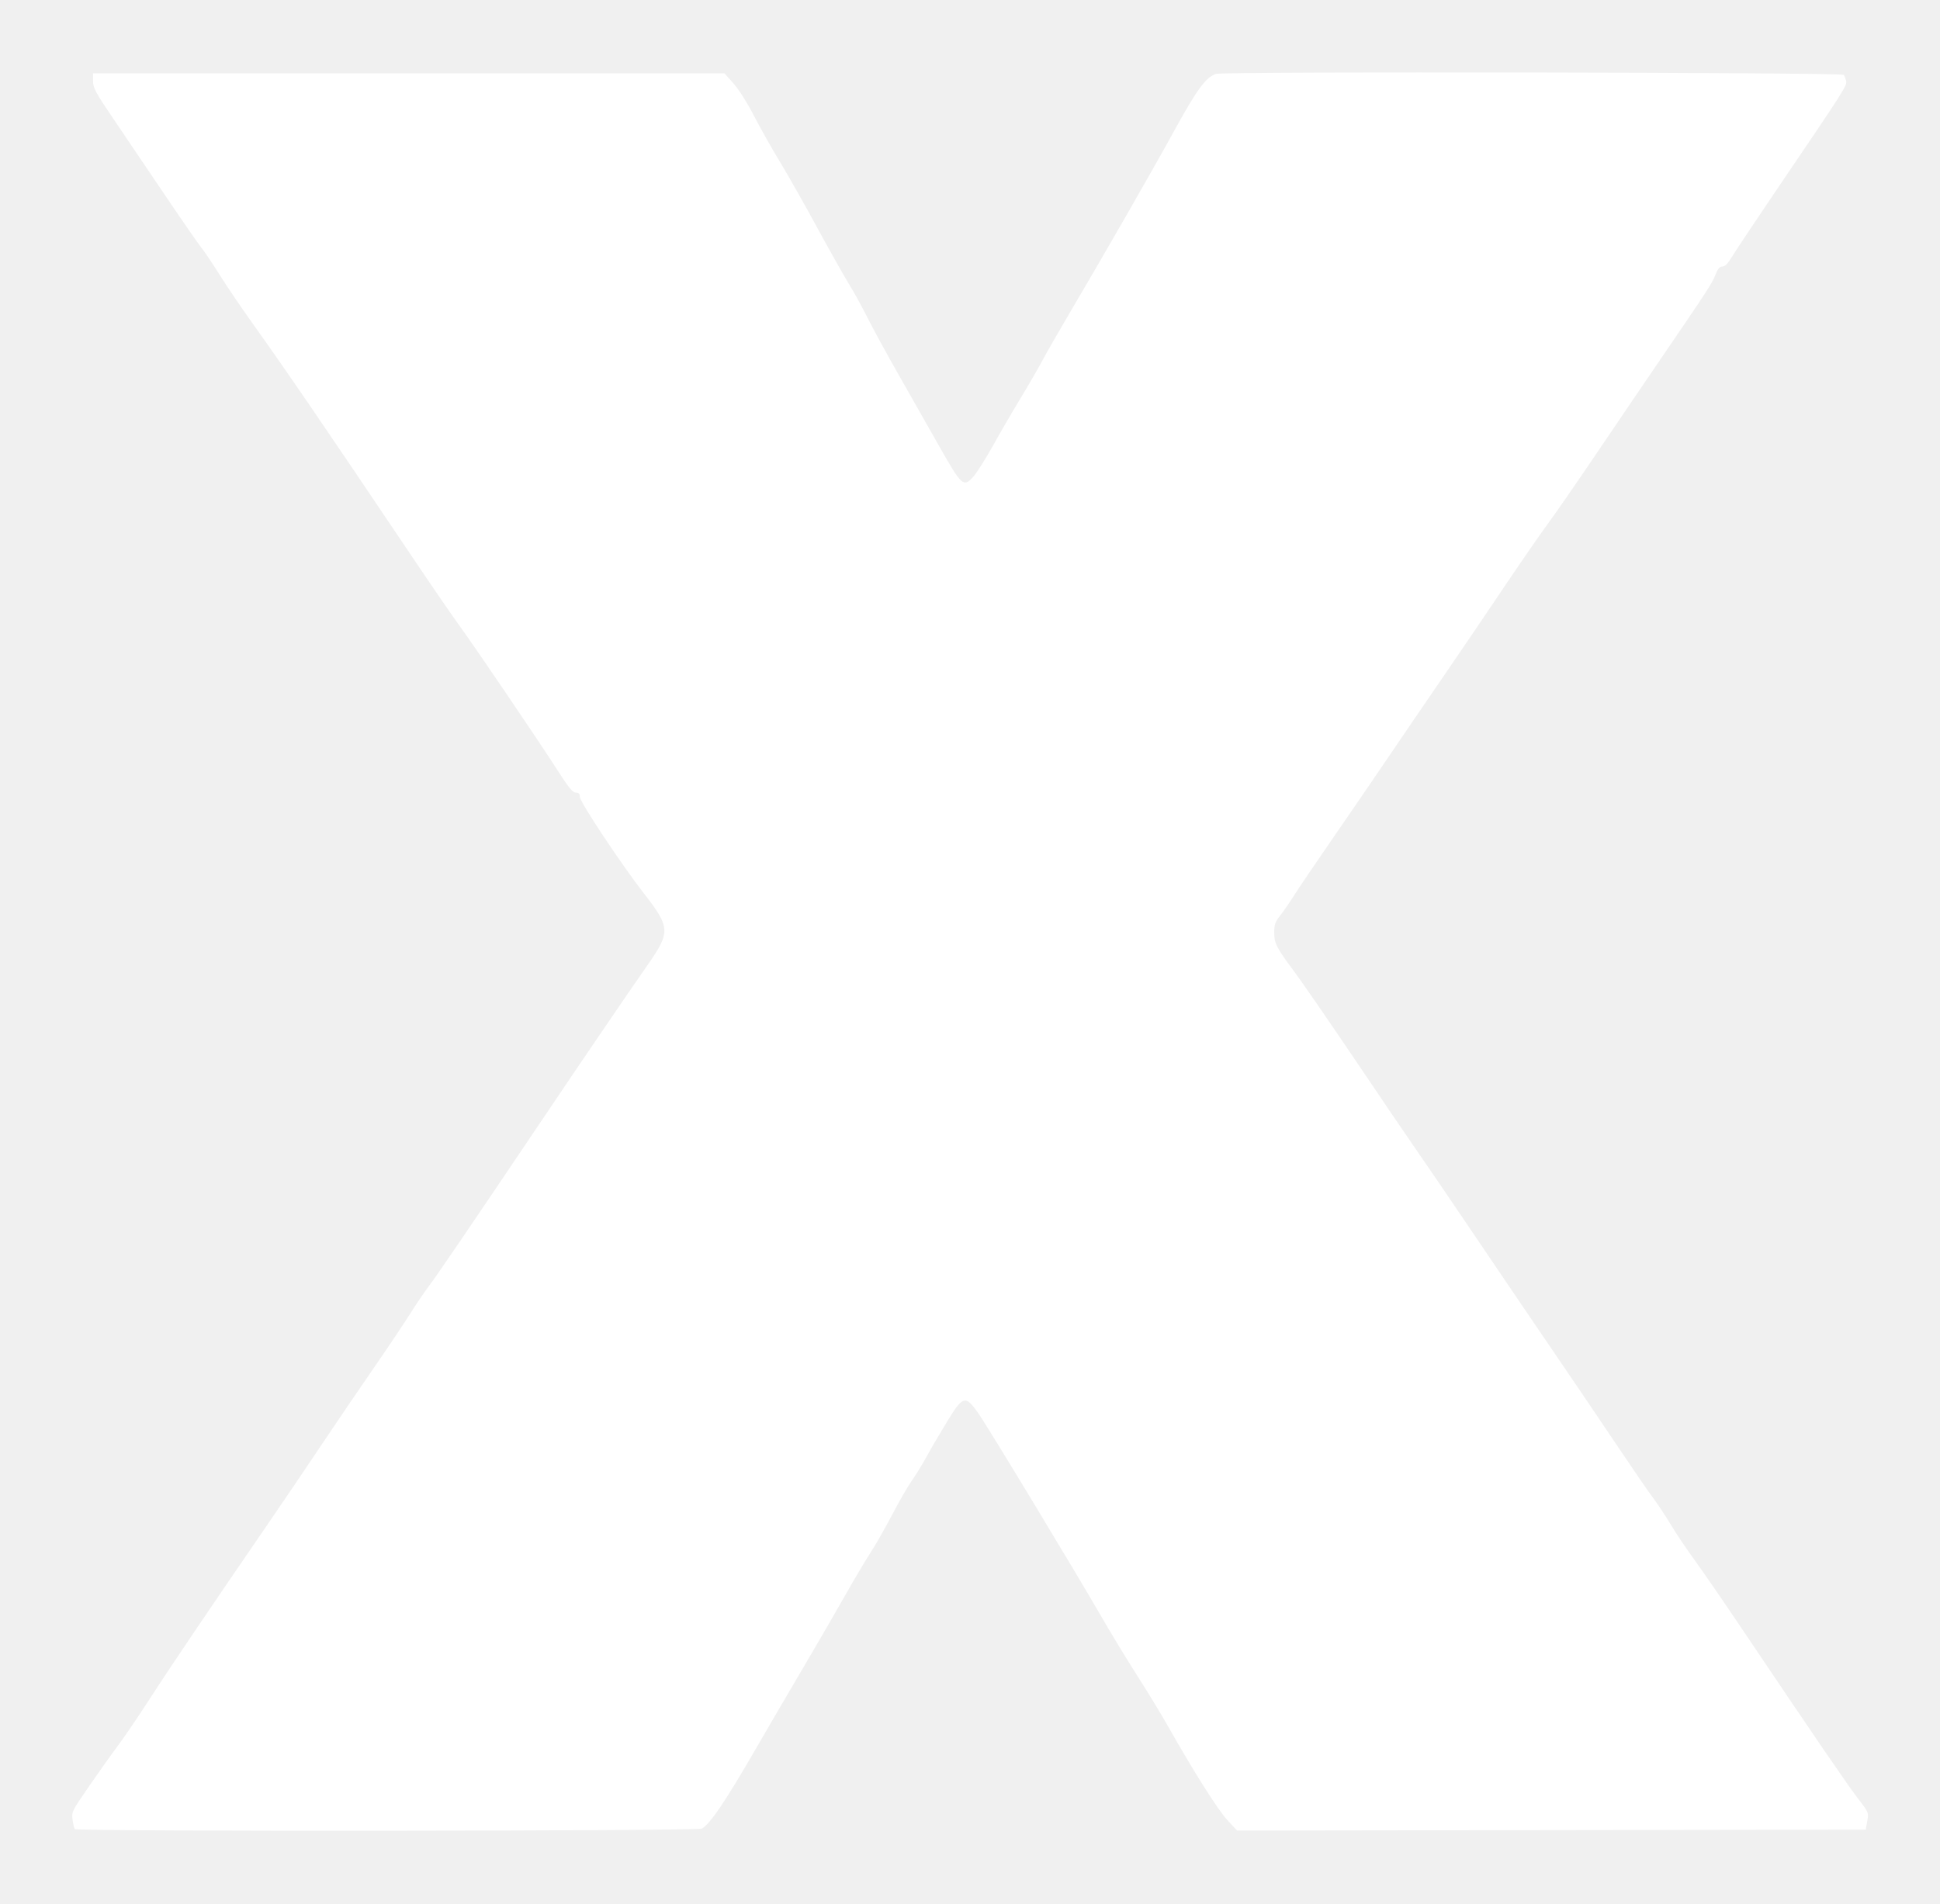
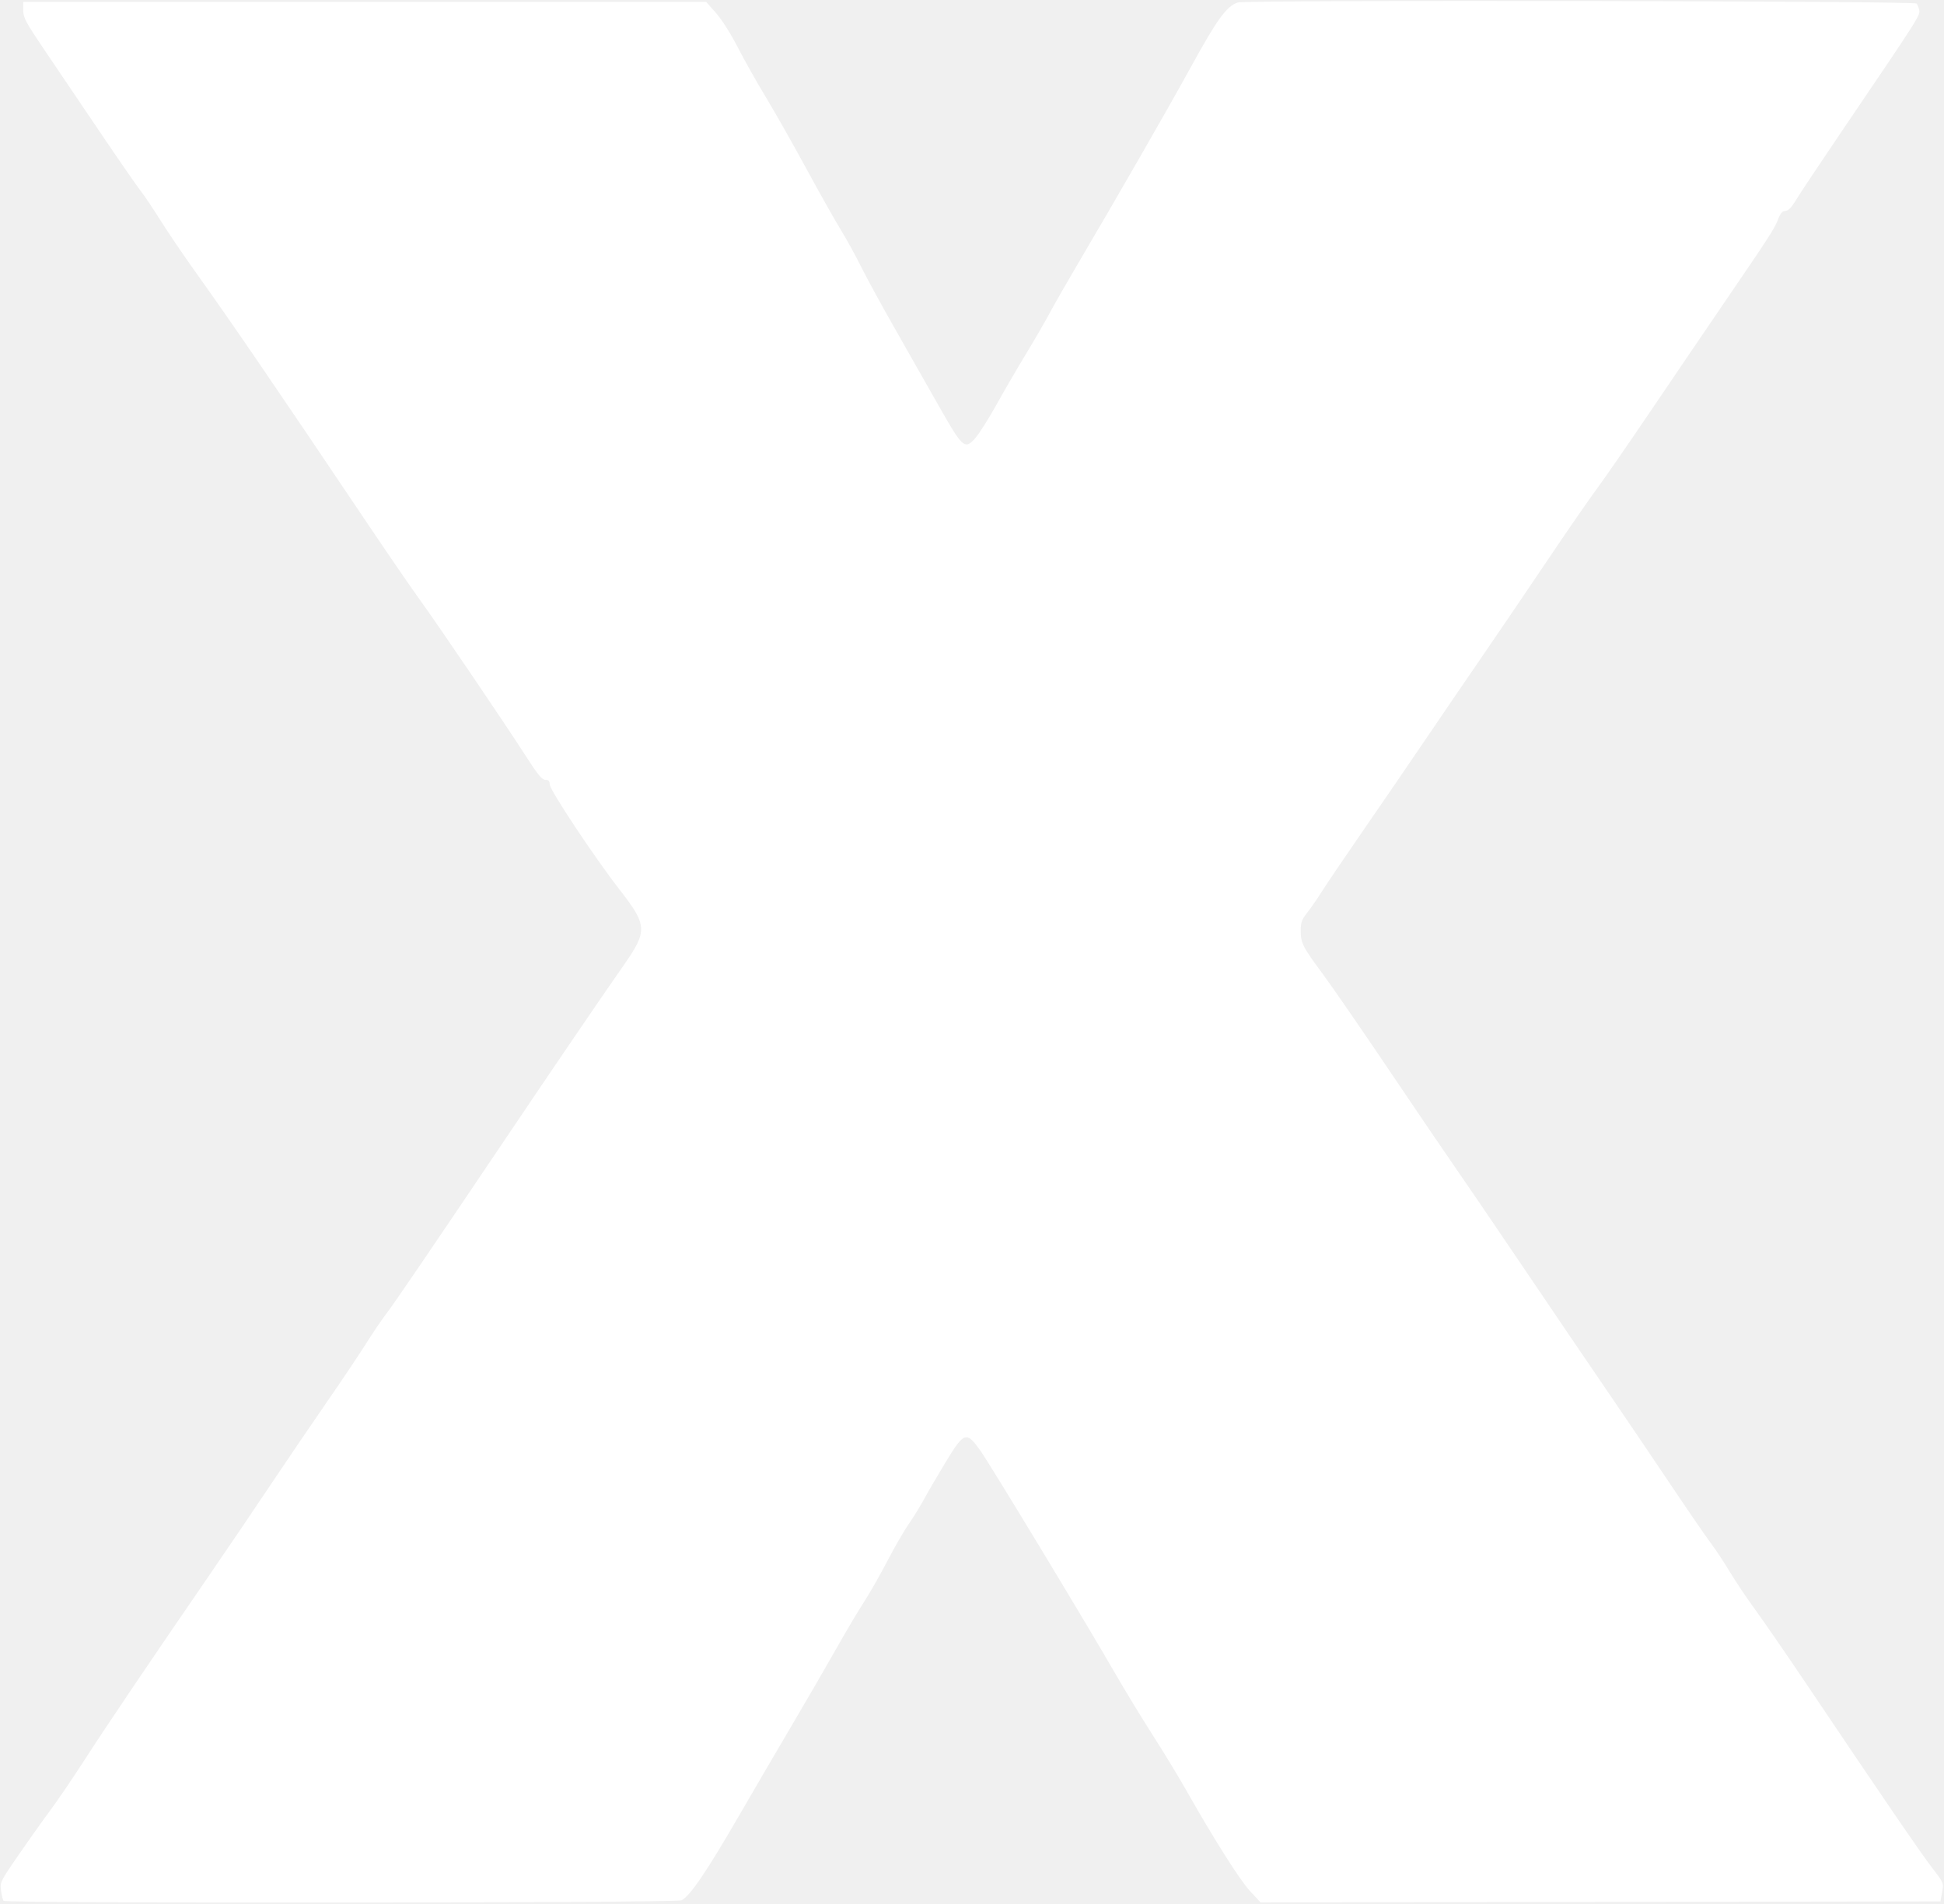
- <svg xmlns="http://www.w3.org/2000/svg" role="img" viewBox="0 0 1084 1064">
+ <svg xmlns="http://www.w3.org/2000/svg" role="img" viewBox="40 40 1004.33 983.67">
  <path fill="#FFFFFF" fill-rule="evenodd" d="M 679.503 41.283 C 673.746 43.126, 668.810 49.904, 655.348 74.456 C 644.020 95.116, 616.069 143.794, 597.041 176 C 591.680 185.075, 585.111 196.550, 582.443 201.500 C 579.776 206.450, 574.170 216.125, 569.986 223 C 565.801 229.875, 559.030 241.522, 554.939 248.881 C 550.847 256.241, 545.875 264.104, 543.888 266.355 C 538.442 272.525, 537.385 271.599, 525.082 249.885 C 519.353 239.773, 509.041 221.610, 502.168 209.522 C 495.294 197.435, 487.469 183.091, 484.777 177.647 C 482.086 172.203, 477.371 163.643, 474.301 158.624 C 471.230 153.606, 463.149 139.243, 456.342 126.707 C 449.535 114.170, 440.198 97.694, 435.591 90.093 C 430.985 82.492, 424.473 70.924, 421.120 64.386 C 417.586 57.495, 412.883 50.084, 409.929 46.750 L 404.834 41 228.417 41 L 52 41 52 45.312 C 52 49.167, 53.253 51.477, 63.799 67.062 C 70.289 76.653, 83.199 95.750, 92.488 109.500 C 101.777 123.250, 110.816 136.300, 112.575 138.500 C 114.333 140.700, 118.920 147.523, 122.768 153.662 C 126.616 159.801, 134.698 171.726, 140.728 180.162 C 159.876 206.948, 180.901 237.701, 229.838 310.500 C 240.560 326.450, 252.609 344, 256.614 349.500 C 265.566 361.794, 301.016 414.078, 311.675 430.708 C 317.817 440.289, 319.984 442.924, 321.750 442.958 C 323.439 442.989, 324 443.591, 324 445.371 C 324 448.193, 347.434 483.457, 360.149 499.768 C 374.422 518.078, 374.592 521, 362.402 538.500 C 348.628 558.274, 327.908 588.696, 301.103 628.500 C 260.586 688.668, 243.698 713.459, 239.380 719.109 C 237.114 722.074, 232.431 729, 228.972 734.500 C 225.513 740, 216.301 753.725, 208.500 765 C 200.698 776.275, 187.701 795.400, 179.615 807.500 C 171.530 819.600, 157.808 839.850, 149.121 852.500 C 116.901 899.418, 94.907 931.979, 83.937 949 C 77.734 958.625, 69.636 970.550, 65.942 975.500 C 62.248 980.450, 54.888 990.800, 49.585 998.500 C 40.136 1012.219, 39.955 1012.590, 40.554 1017 C 40.890 1019.475, 41.469 1021.819, 41.840 1022.208 C 43.144 1023.574, 389.550 1023.311, 392.107 1021.943 C 396.715 1019.477, 405.242 1006.870, 422.508 977 C 429.026 965.725, 440.859 945.475, 448.806 932 C 456.752 918.525, 467.216 900.474, 472.060 891.887 C 476.903 883.300, 483.312 872.500, 486.301 867.887 C 489.291 863.274, 494.783 853.650, 498.507 846.500 C 502.231 839.350, 507.168 830.800, 509.479 827.500 C 511.789 824.200, 515.391 818.350, 517.484 814.500 C 519.577 810.650, 524.632 801.988, 528.719 795.250 C 538.098 779.787, 539.314 779.413, 546.609 789.750 C 551.853 797.182, 600.692 877.914, 615.656 903.888 C 620.849 912.901, 629.757 927.554, 635.452 936.448 C 641.147 945.343, 648.843 957.994, 652.555 964.560 C 666.793 989.751, 680.454 1011.377, 685.729 1017.074 L 691.221 1023.006 866.851 1022.753 L 1042.481 1022.500 1043.352 1017.732 C 1044.223 1012.966, 1044.222 1012.964, 1038.258 1005.232 C 1032.413 997.656, 1013.104 969.418, 974.164 911.500 C 963.440 895.550, 951.160 877.711, 946.874 871.857 C 942.589 866.004, 936.652 857.165, 933.682 852.215 C 930.712 847.265, 926.287 840.579, 923.849 837.357 C 921.410 834.136, 911.874 820.250, 902.657 806.500 C 893.440 792.750, 878.665 770.925, 869.825 758 C 860.984 745.075, 841.280 716.050, 826.039 693.500 C 810.798 670.950, 795.475 648.450, 791.988 643.500 C 788.501 638.550, 773.516 616.500, 758.687 594.500 C 743.858 572.500, 727.993 549.477, 723.433 543.337 C 713.048 529.356, 712 527.305, 712 520.968 C 712 516.666, 712.535 515.163, 715.310 511.668 C 717.130 509.376, 720.604 504.350, 723.029 500.500 C 725.454 496.650, 734.900 482.700, 744.019 469.500 C 753.138 456.300, 767.462 435.375, 775.850 423 C 784.238 410.625, 797.901 390.600, 806.212 378.500 C 814.523 366.400, 829.491 344.350, 839.473 329.500 C 849.455 314.650, 860.813 298.202, 864.714 292.948 C 868.614 287.694, 881.221 269.469, 892.730 252.448 C 904.238 235.427, 921.031 210.700, 930.048 197.500 C 954.208 162.128, 956.770 158.168, 958.603 153.371 C 959.838 150.137, 960.821 148.993, 962.386 148.972 C 963.876 148.952, 965.519 147.253, 967.950 143.222 C 969.848 140.075, 980.402 124.225, 991.403 108 C 1031.775 48.456, 1032.173 47.830, 1031.488 45.052 C 1031.142 43.648, 1030.553 42.199, 1030.179 41.831 C 1028.771 40.444, 683.809 39.905, 679.503 41.283" stroke="none" />
</svg>
